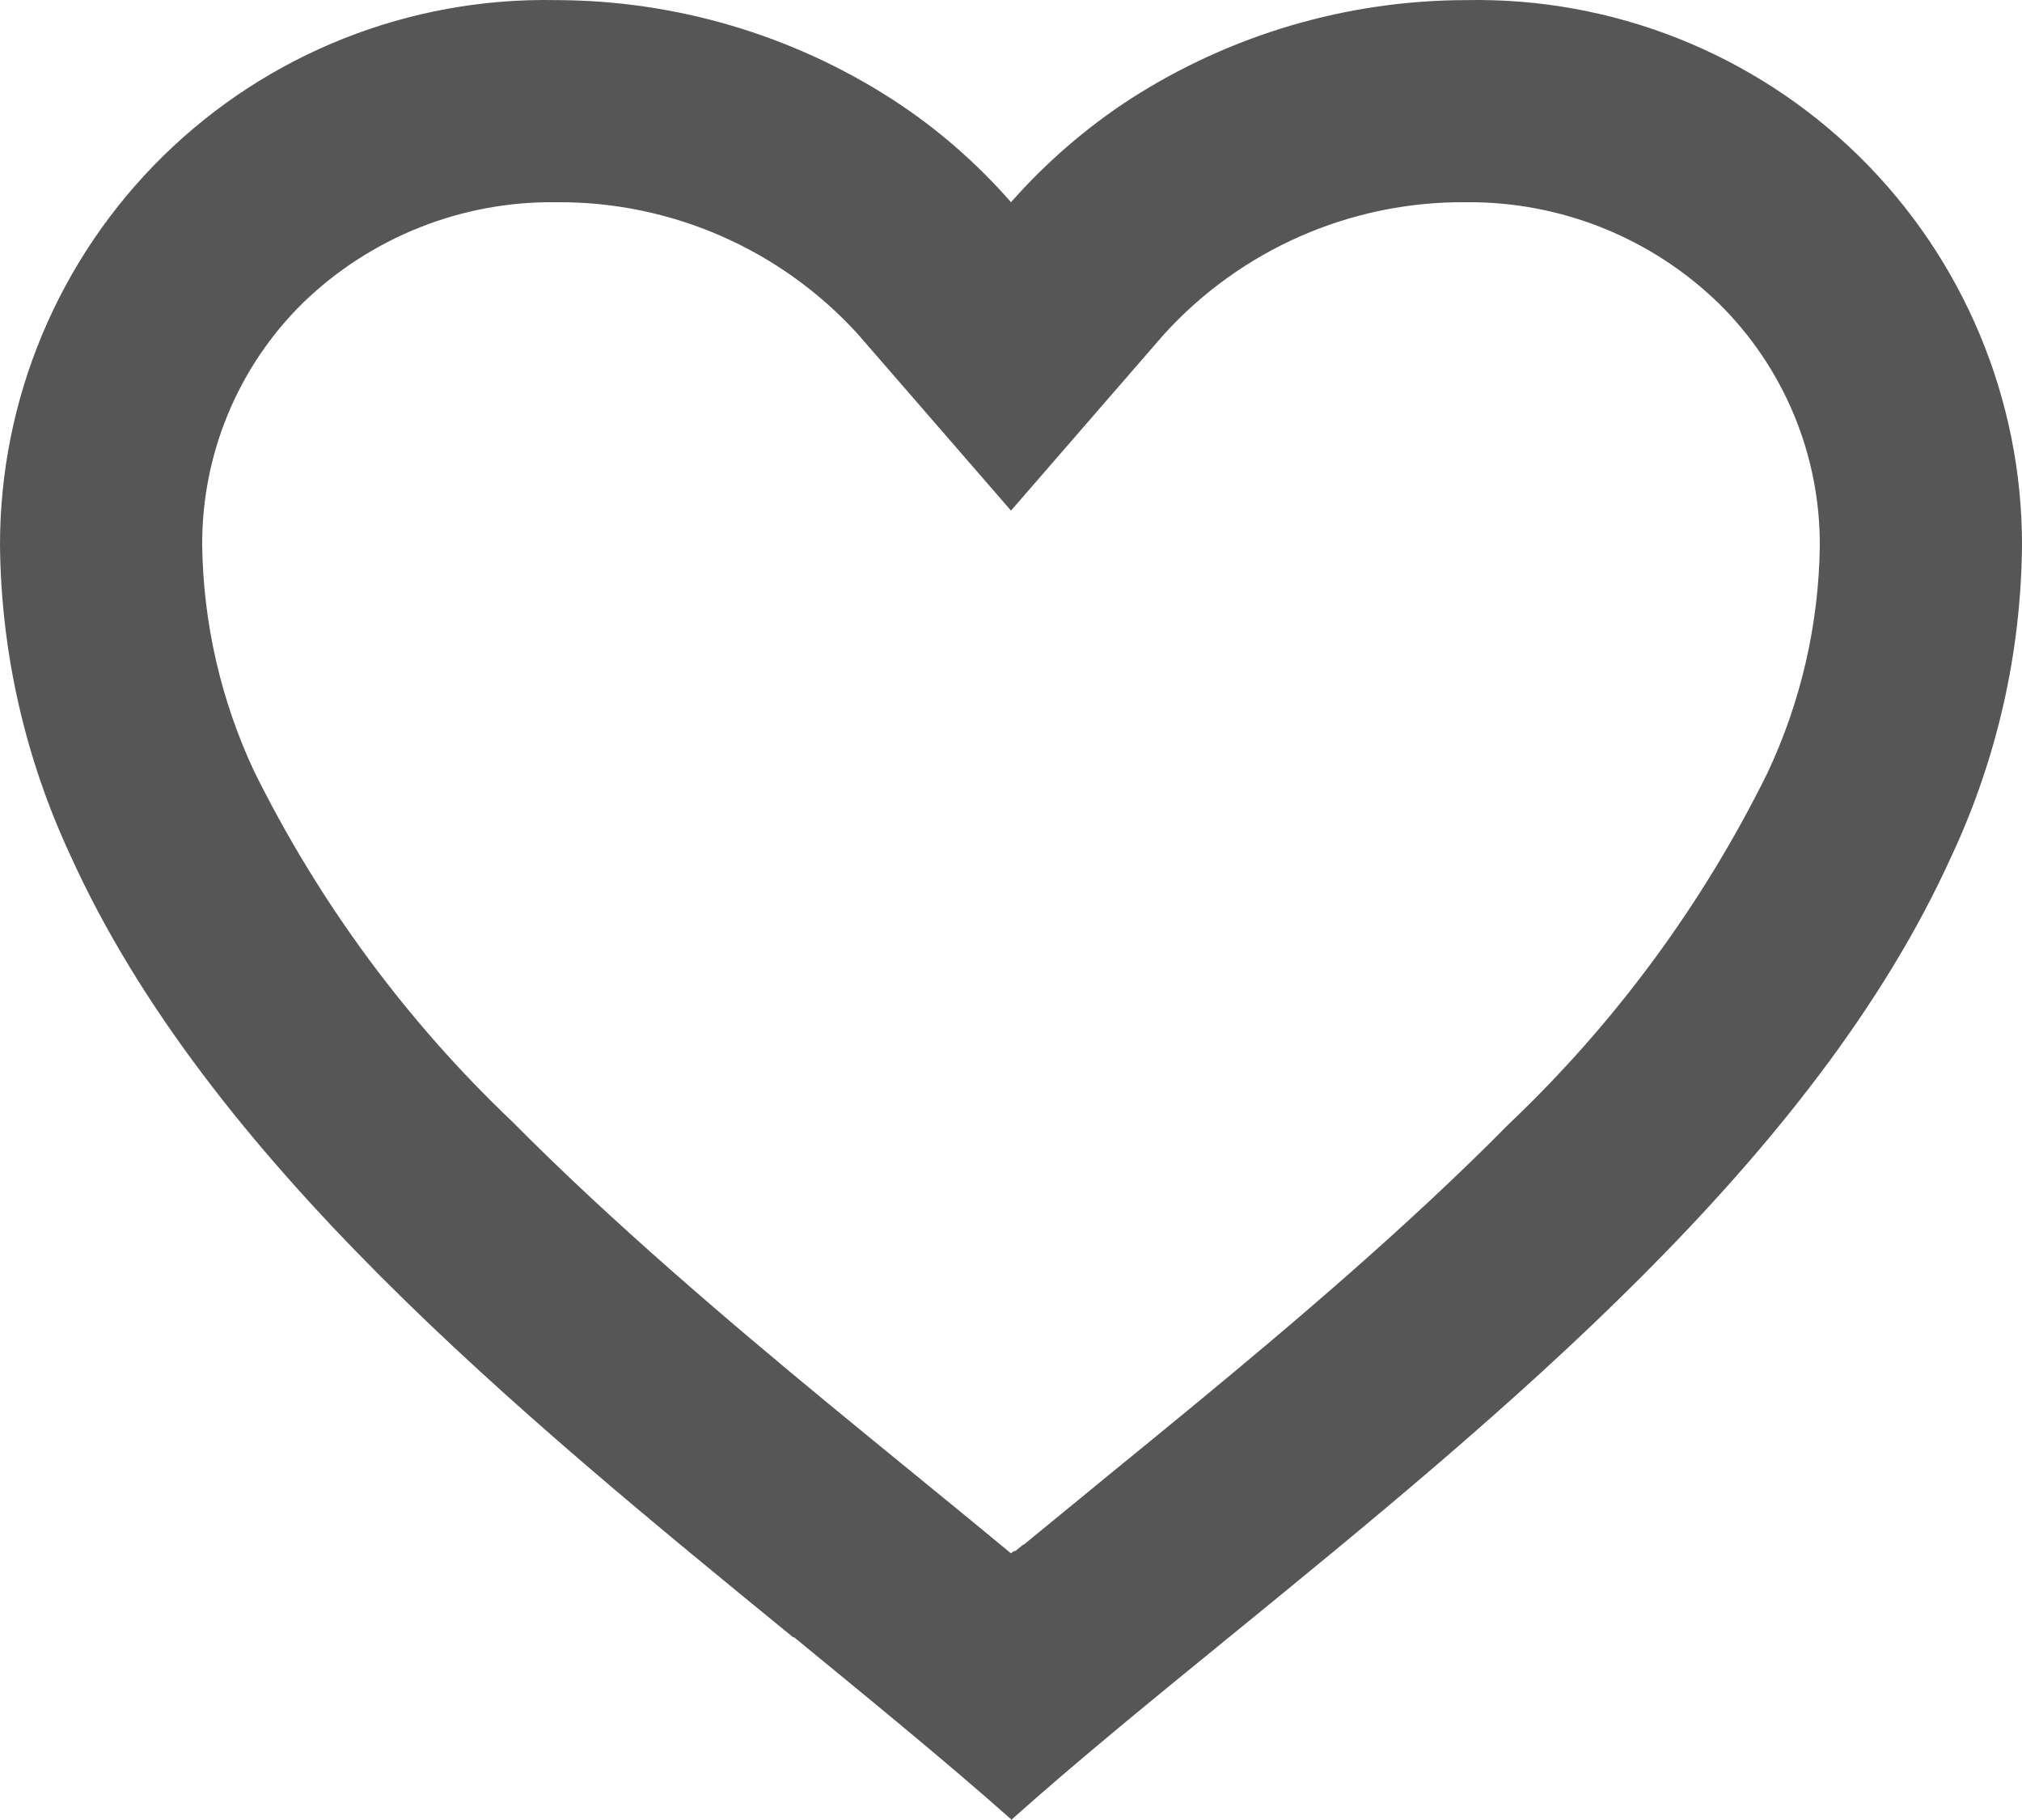
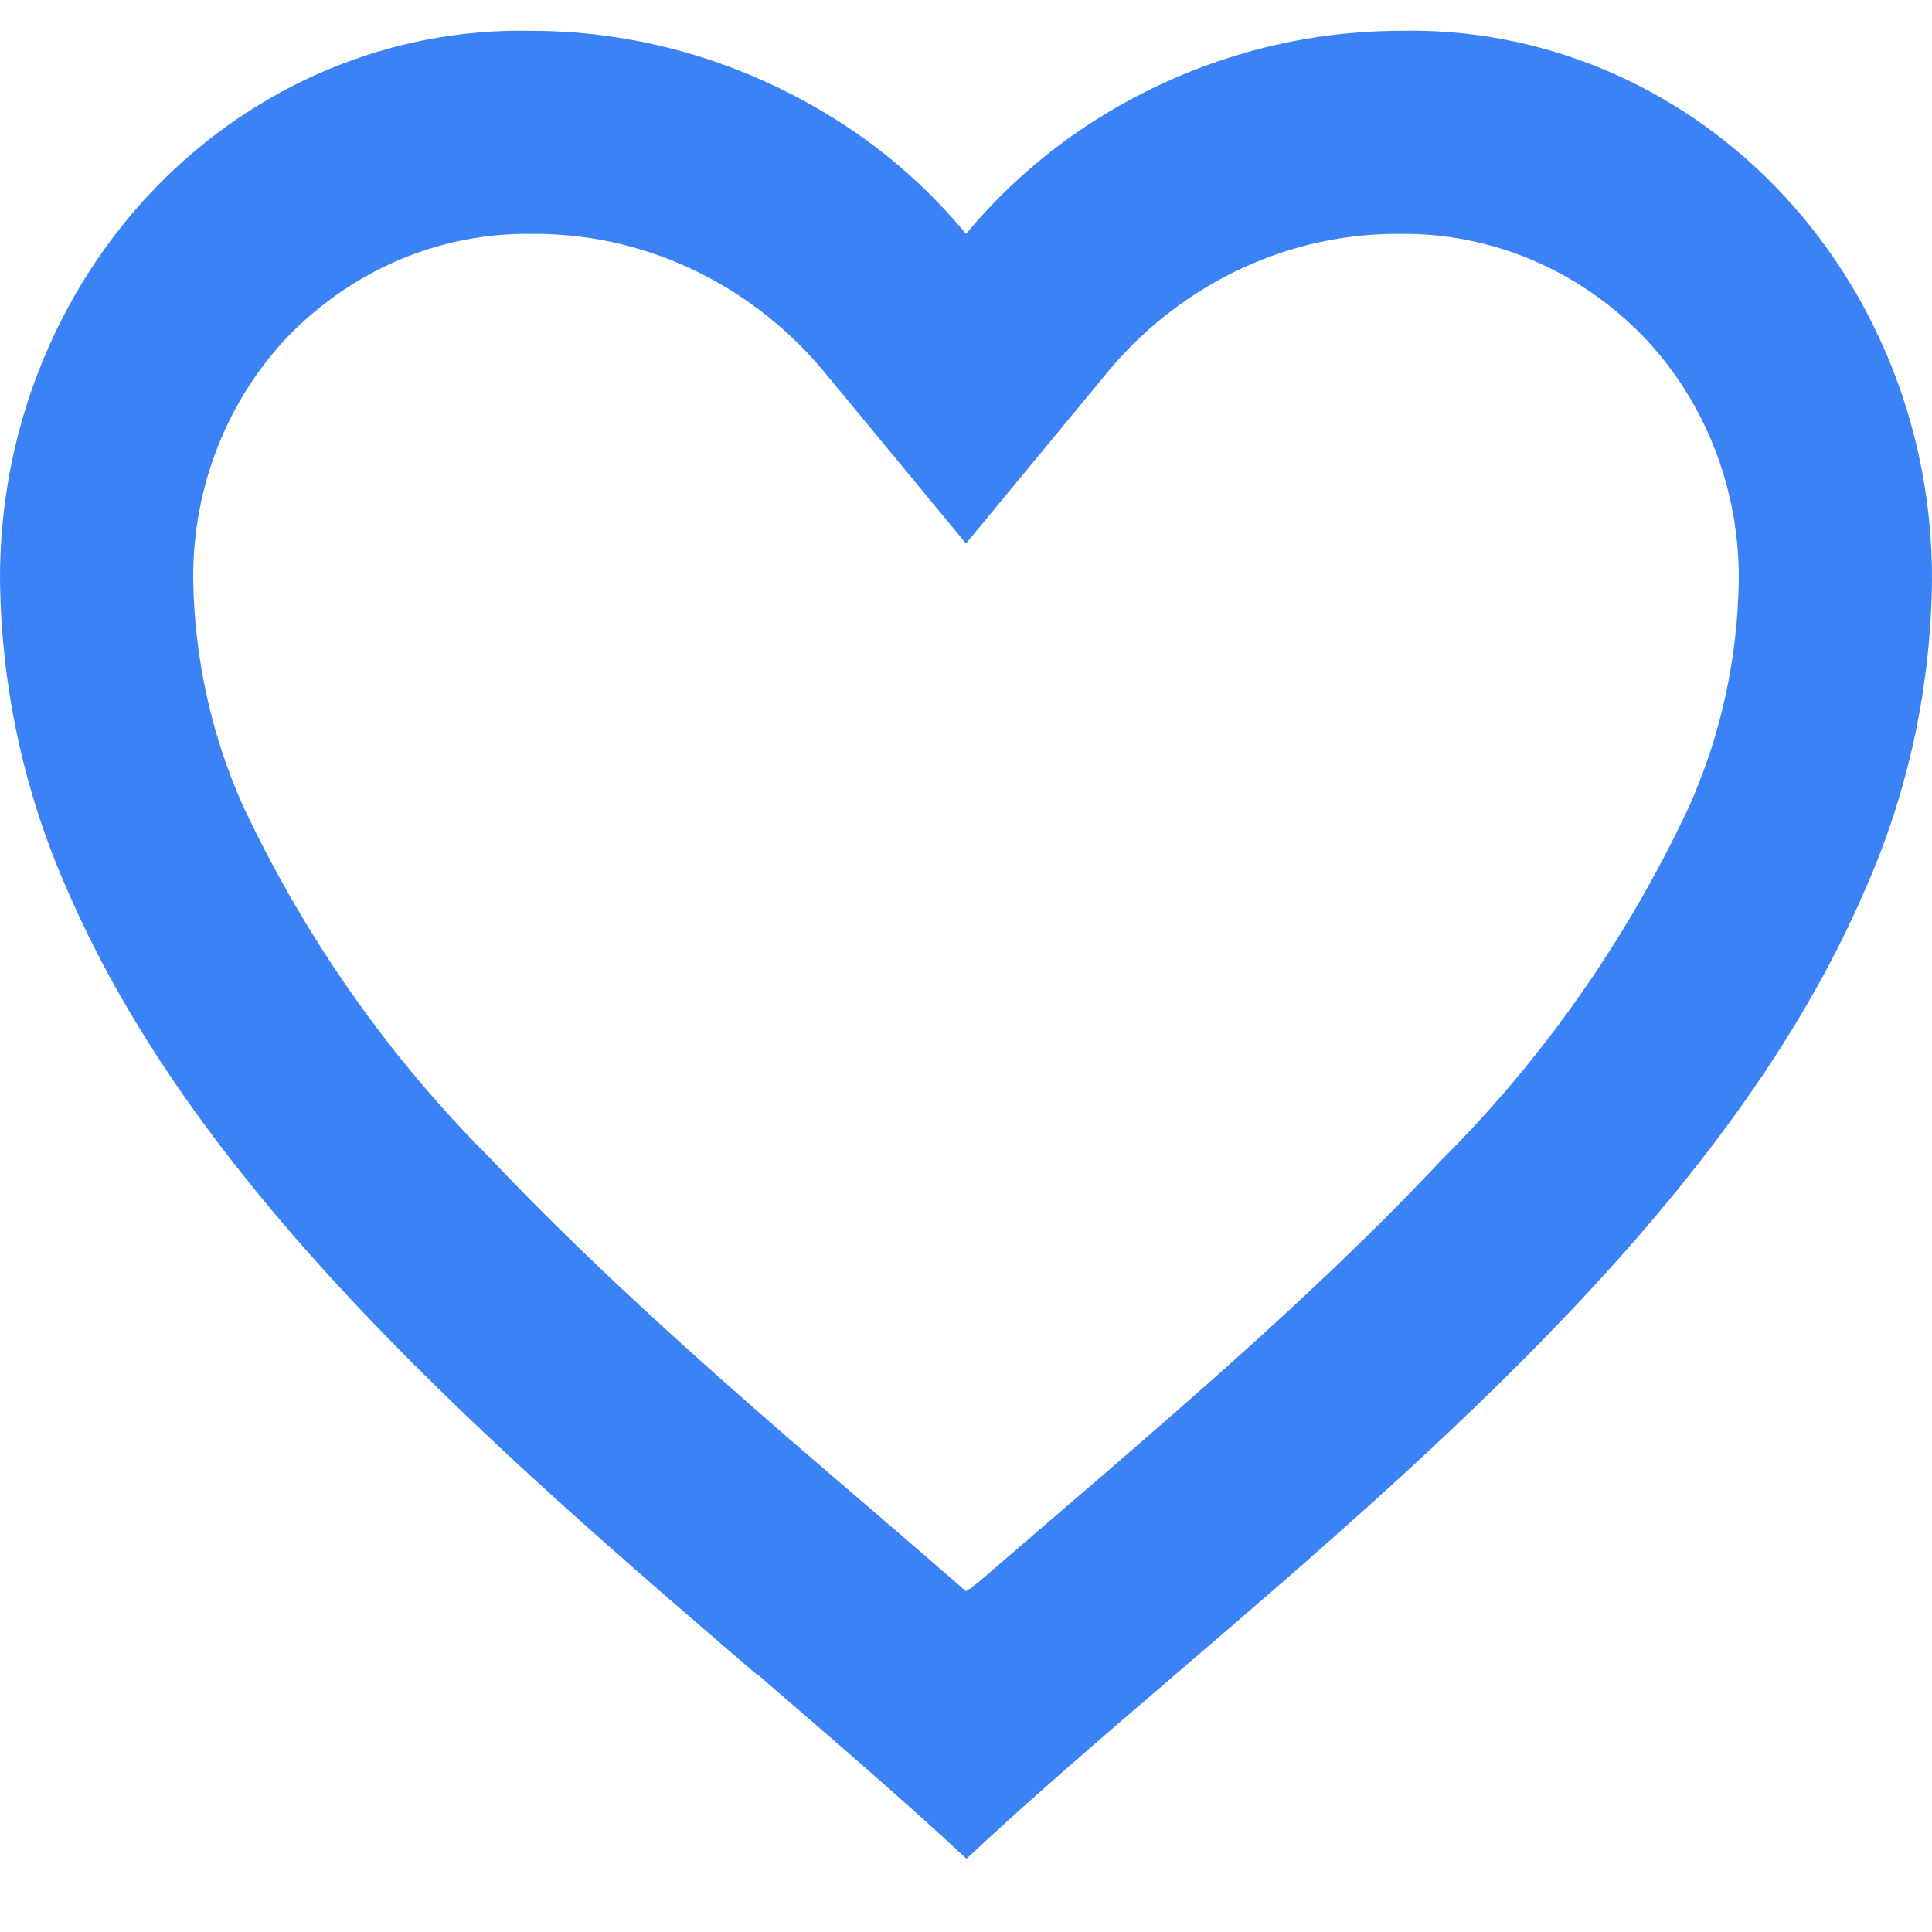
- <svg xmlns="http://www.w3.org/2000/svg" width="20" height="18" viewBox="0 0 20 18" fill="none">
-   <path d="M10 17.992C9.355 17.42 8.626 16.826 7.855 16.193H7.845C5.13 13.974 2.053 11.463 0.694 8.455C0.248 7.497 0.011 6.455 1.14059e-05 5.398C-0.003 3.949 0.579 2.559 1.614 1.543C2.649 0.527 4.05 -0.028 5.5 0.001C6.681 0.003 7.836 0.344 8.828 0.984C9.264 1.266 9.658 1.609 10 2C10.344 1.61 10.738 1.268 11.173 0.984C12.165 0.344 13.32 0.003 14.5 0.001C15.95 -0.028 17.351 0.527 18.386 1.543C19.421 2.559 20.003 3.949 20 5.398C19.99 6.457 19.753 7.501 19.306 8.46C17.947 11.468 14.871 13.978 12.156 16.193L12.146 16.201C11.374 16.83 10.646 17.424 10.001 18L10 17.992ZM5.5 2C4.569 1.988 3.67 2.345 3 2.992C2.354 3.625 1.994 4.494 2 5.398C2.011 6.168 2.186 6.927 2.512 7.625C3.154 8.923 4.019 10.098 5.069 11.095C6.06 12.095 7.2 13.062 8.186 13.876C8.459 14.101 8.737 14.328 9.015 14.555L9.19 14.698C9.457 14.916 9.733 15.141 10 15.363L10.013 15.351L10.019 15.346H10.025L10.034 15.339H10.039H10.044L10.062 15.324L10.103 15.291L10.11 15.285L10.121 15.277H10.127L10.136 15.269L10.8 14.725L10.974 14.582C11.255 14.353 11.533 14.126 11.806 13.901C12.792 13.088 13.933 12.121 14.924 11.117C15.974 10.12 16.84 8.945 17.481 7.647C17.813 6.943 17.99 6.176 18 5.398C18.004 4.497 17.643 3.632 17 3C16.331 2.35 15.433 1.991 14.5 2C13.362 1.99 12.274 2.467 11.51 3.31L10 5.05L8.49 3.31C7.726 2.467 6.638 1.99 5.5 2Z" fill="#565656" />
+ <svg xmlns="http://www.w3.org/2000/svg" width="18" height="18" viewBox="0 0 18 18" fill="none">
+   <path d="M9 17.313C8.419 16.772 7.763 16.209 7.069 15.61H7.061C4.617 13.511 1.848 11.134 0.625 8.287C0.223 7.381 0.01 6.395 1.02654e-05 5.395C-0.003 4.023 0.521 2.707 1.452 1.746C2.384 0.785 3.645 0.259 4.95 0.287C6.013 0.288 7.052 0.611 7.945 1.217C8.338 1.484 8.693 1.808 9 2.179C9.309 1.809 9.664 1.486 10.056 1.217C10.948 0.611 11.988 0.288 13.05 0.287C14.355 0.259 15.616 0.785 16.548 1.746C17.479 2.707 18.003 4.023 18 5.395C17.991 6.396 17.778 7.384 17.375 8.292C16.152 11.139 13.384 13.514 10.94 15.61L10.931 15.618C10.237 16.213 9.581 16.776 9.001 17.321L9 17.313ZM4.95 2.179C4.112 2.167 3.303 2.505 2.7 3.117C2.119 3.717 1.794 4.539 1.8 5.395C1.81 6.123 1.967 6.842 2.261 7.502C2.838 8.731 3.617 9.842 4.562 10.786C5.454 11.732 6.48 12.648 7.367 13.418C7.613 13.631 7.863 13.845 8.114 14.06L8.271 14.195C8.511 14.402 8.76 14.615 9 14.825L9.012 14.814L9.017 14.809H9.023L9.031 14.803H9.035H9.04L9.056 14.788L9.093 14.757L9.099 14.752L9.109 14.744H9.114L9.122 14.736L9.72 14.221L9.877 14.086C10.13 13.869 10.38 13.654 10.625 13.441C11.513 12.671 12.54 11.757 13.432 10.806C14.377 9.863 15.156 8.751 15.733 7.523C16.032 6.857 16.191 6.131 16.2 5.395C16.204 4.541 15.879 3.723 15.3 3.124C14.698 2.51 13.889 2.17 13.05 2.179C12.026 2.169 11.046 2.621 10.359 3.419L9 5.064L7.641 3.419C6.953 2.621 5.974 2.169 4.95 2.179Z" fill="#3B82F6" />
</svg>
